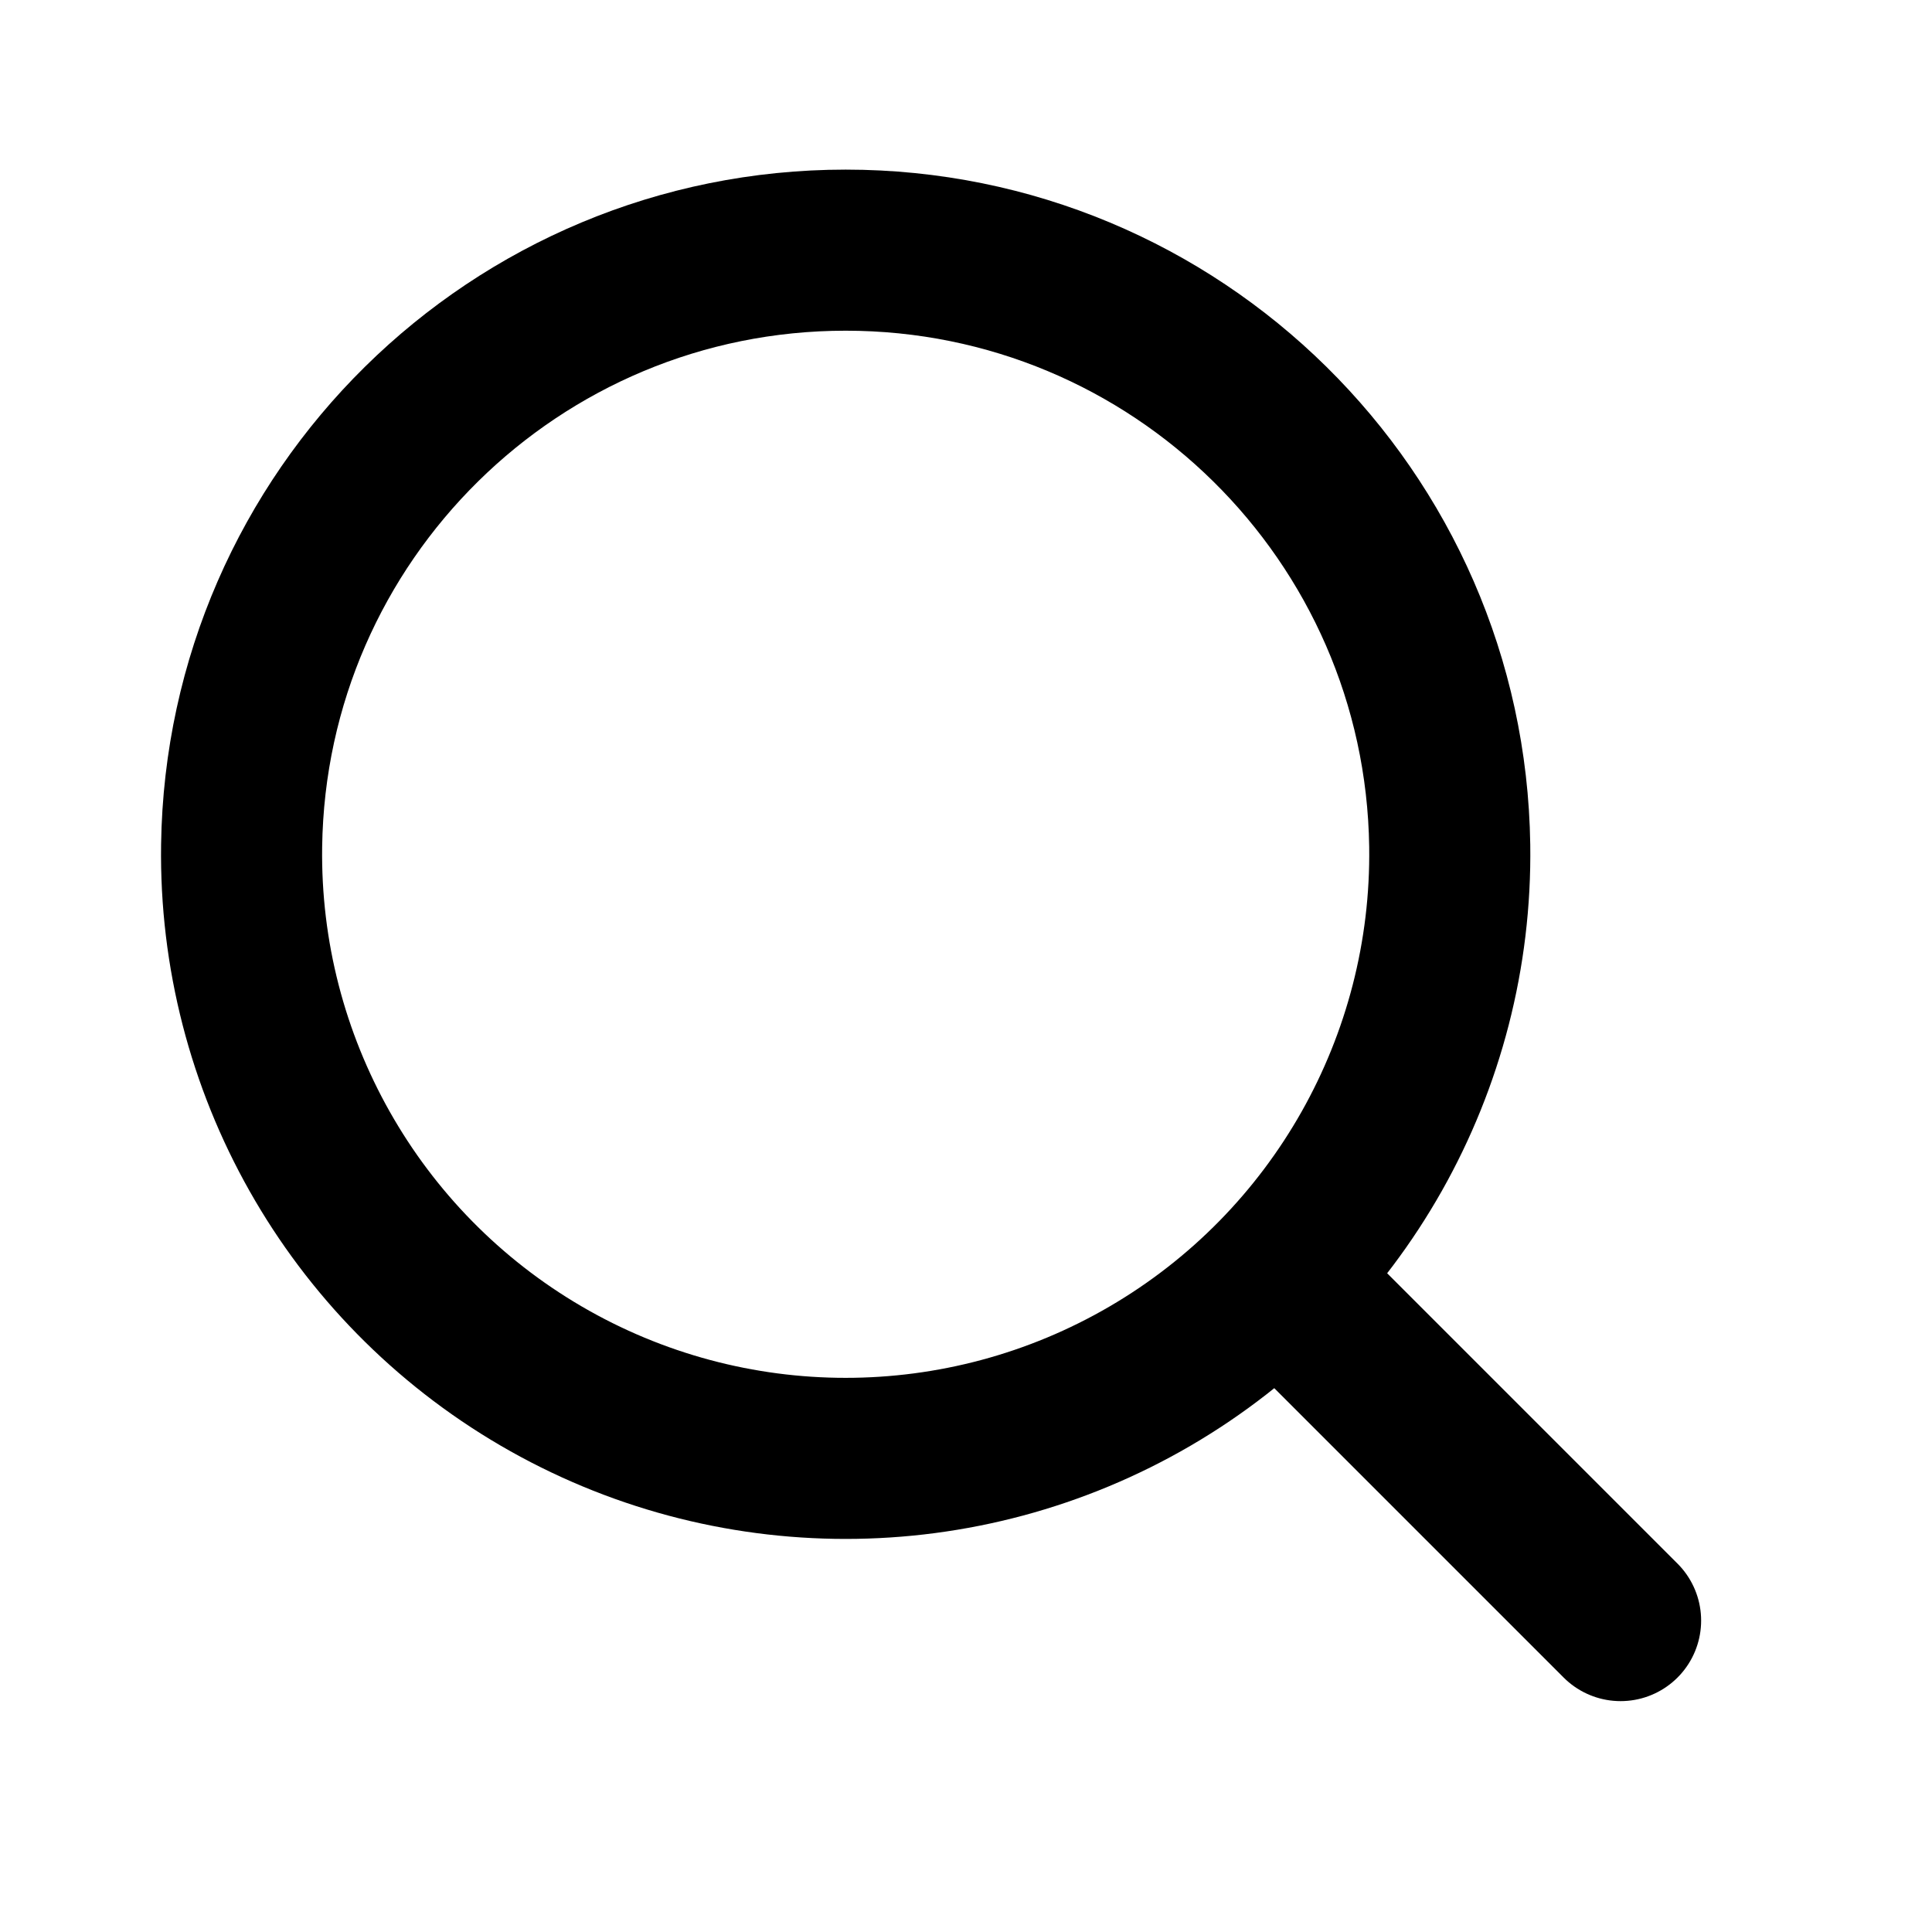
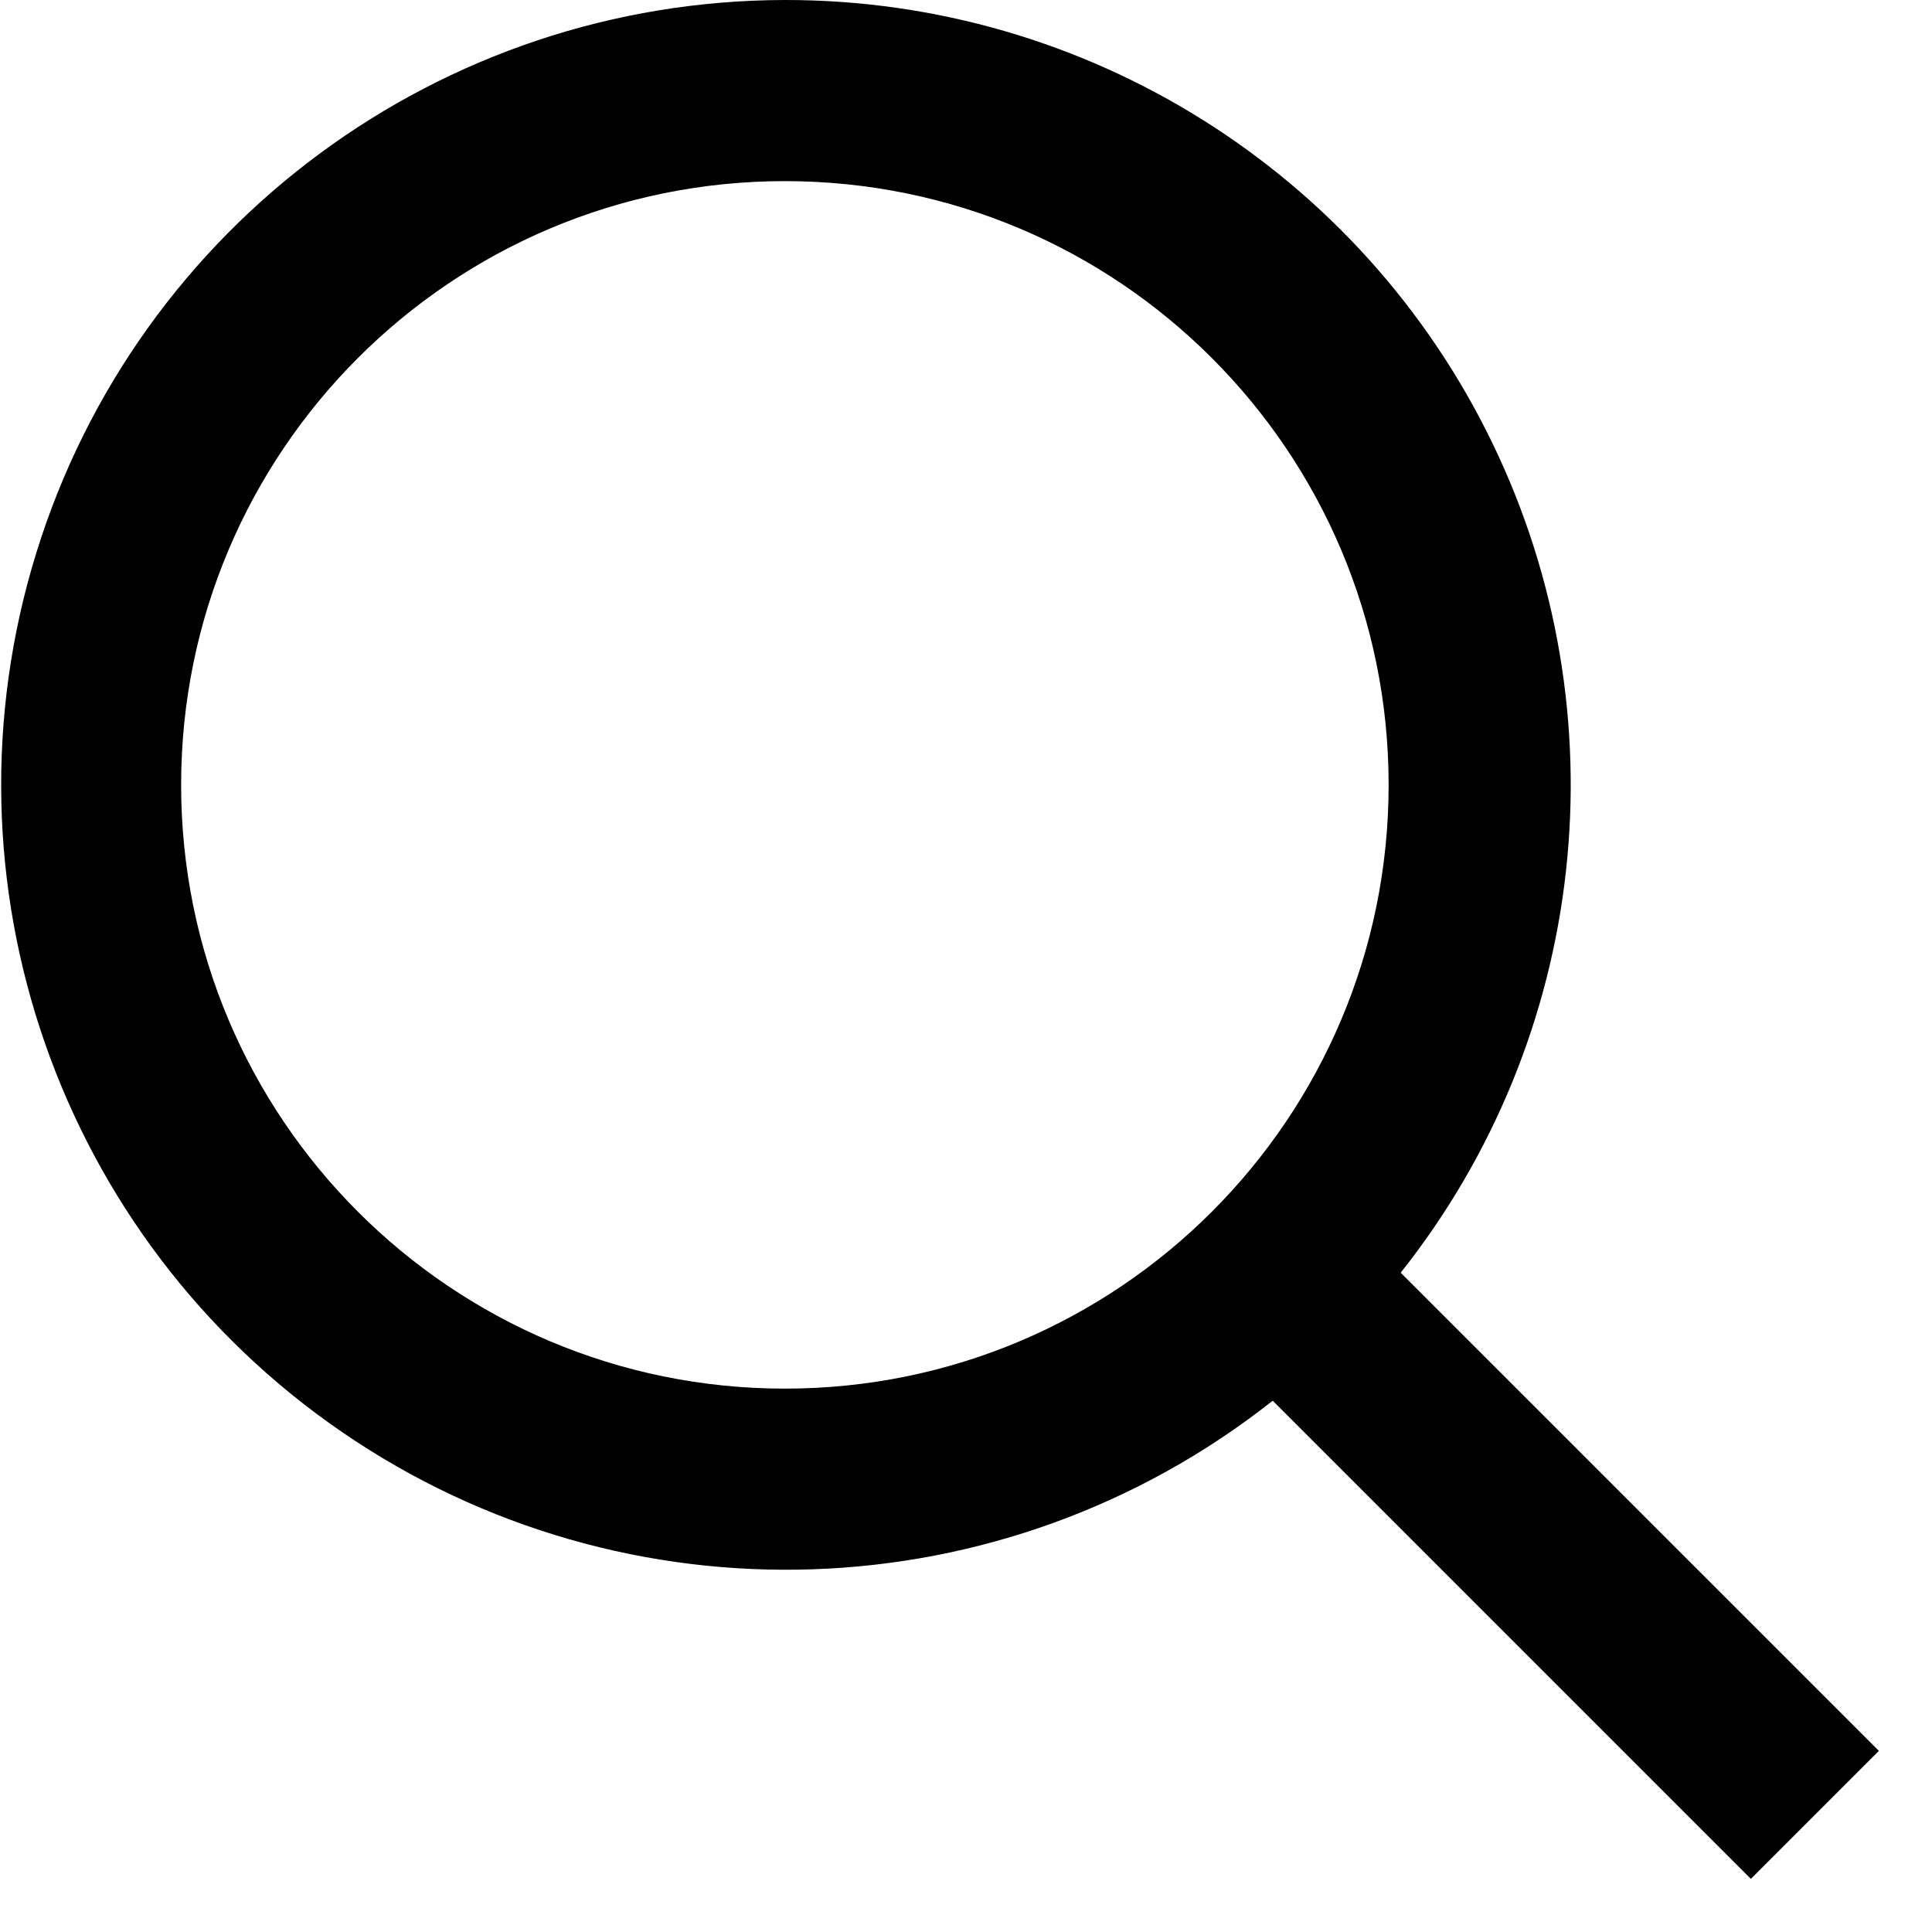
- <svg xmlns="http://www.w3.org/2000/svg" viewBox="0 0 16 16" fill="currentColor">
-   <path fill="none" stroke="currentColor" stroke-linecap="round" stroke-width="1.334" d="m10.591 10.591 2.83 2.83m-1.415-6.417a5.003 5.003 0 1 1-10.005 0 5.003 5.003 0 0 1 10.005 0Z" />
+ <svg xmlns="http://www.w3.org/2000/svg" viewBox="0 0 16 16">
+   <path fill="currentColor" fill-rule="evenodd" d="M1.5 6.5a5 5 0 1 1 10 0 5 5 0 0 1-10 0m5-6.5a6.5 6.5 0 1 0 4.04 11.6l3.43 3.43.53.53 1.06-1.06-.53-.53-3.43-3.43A6.5 6.5 0 0 0 6.5 0" clip-rule="evenodd" shape-rendering="geometricprecision" transform-origin="0 0" />
</svg>
